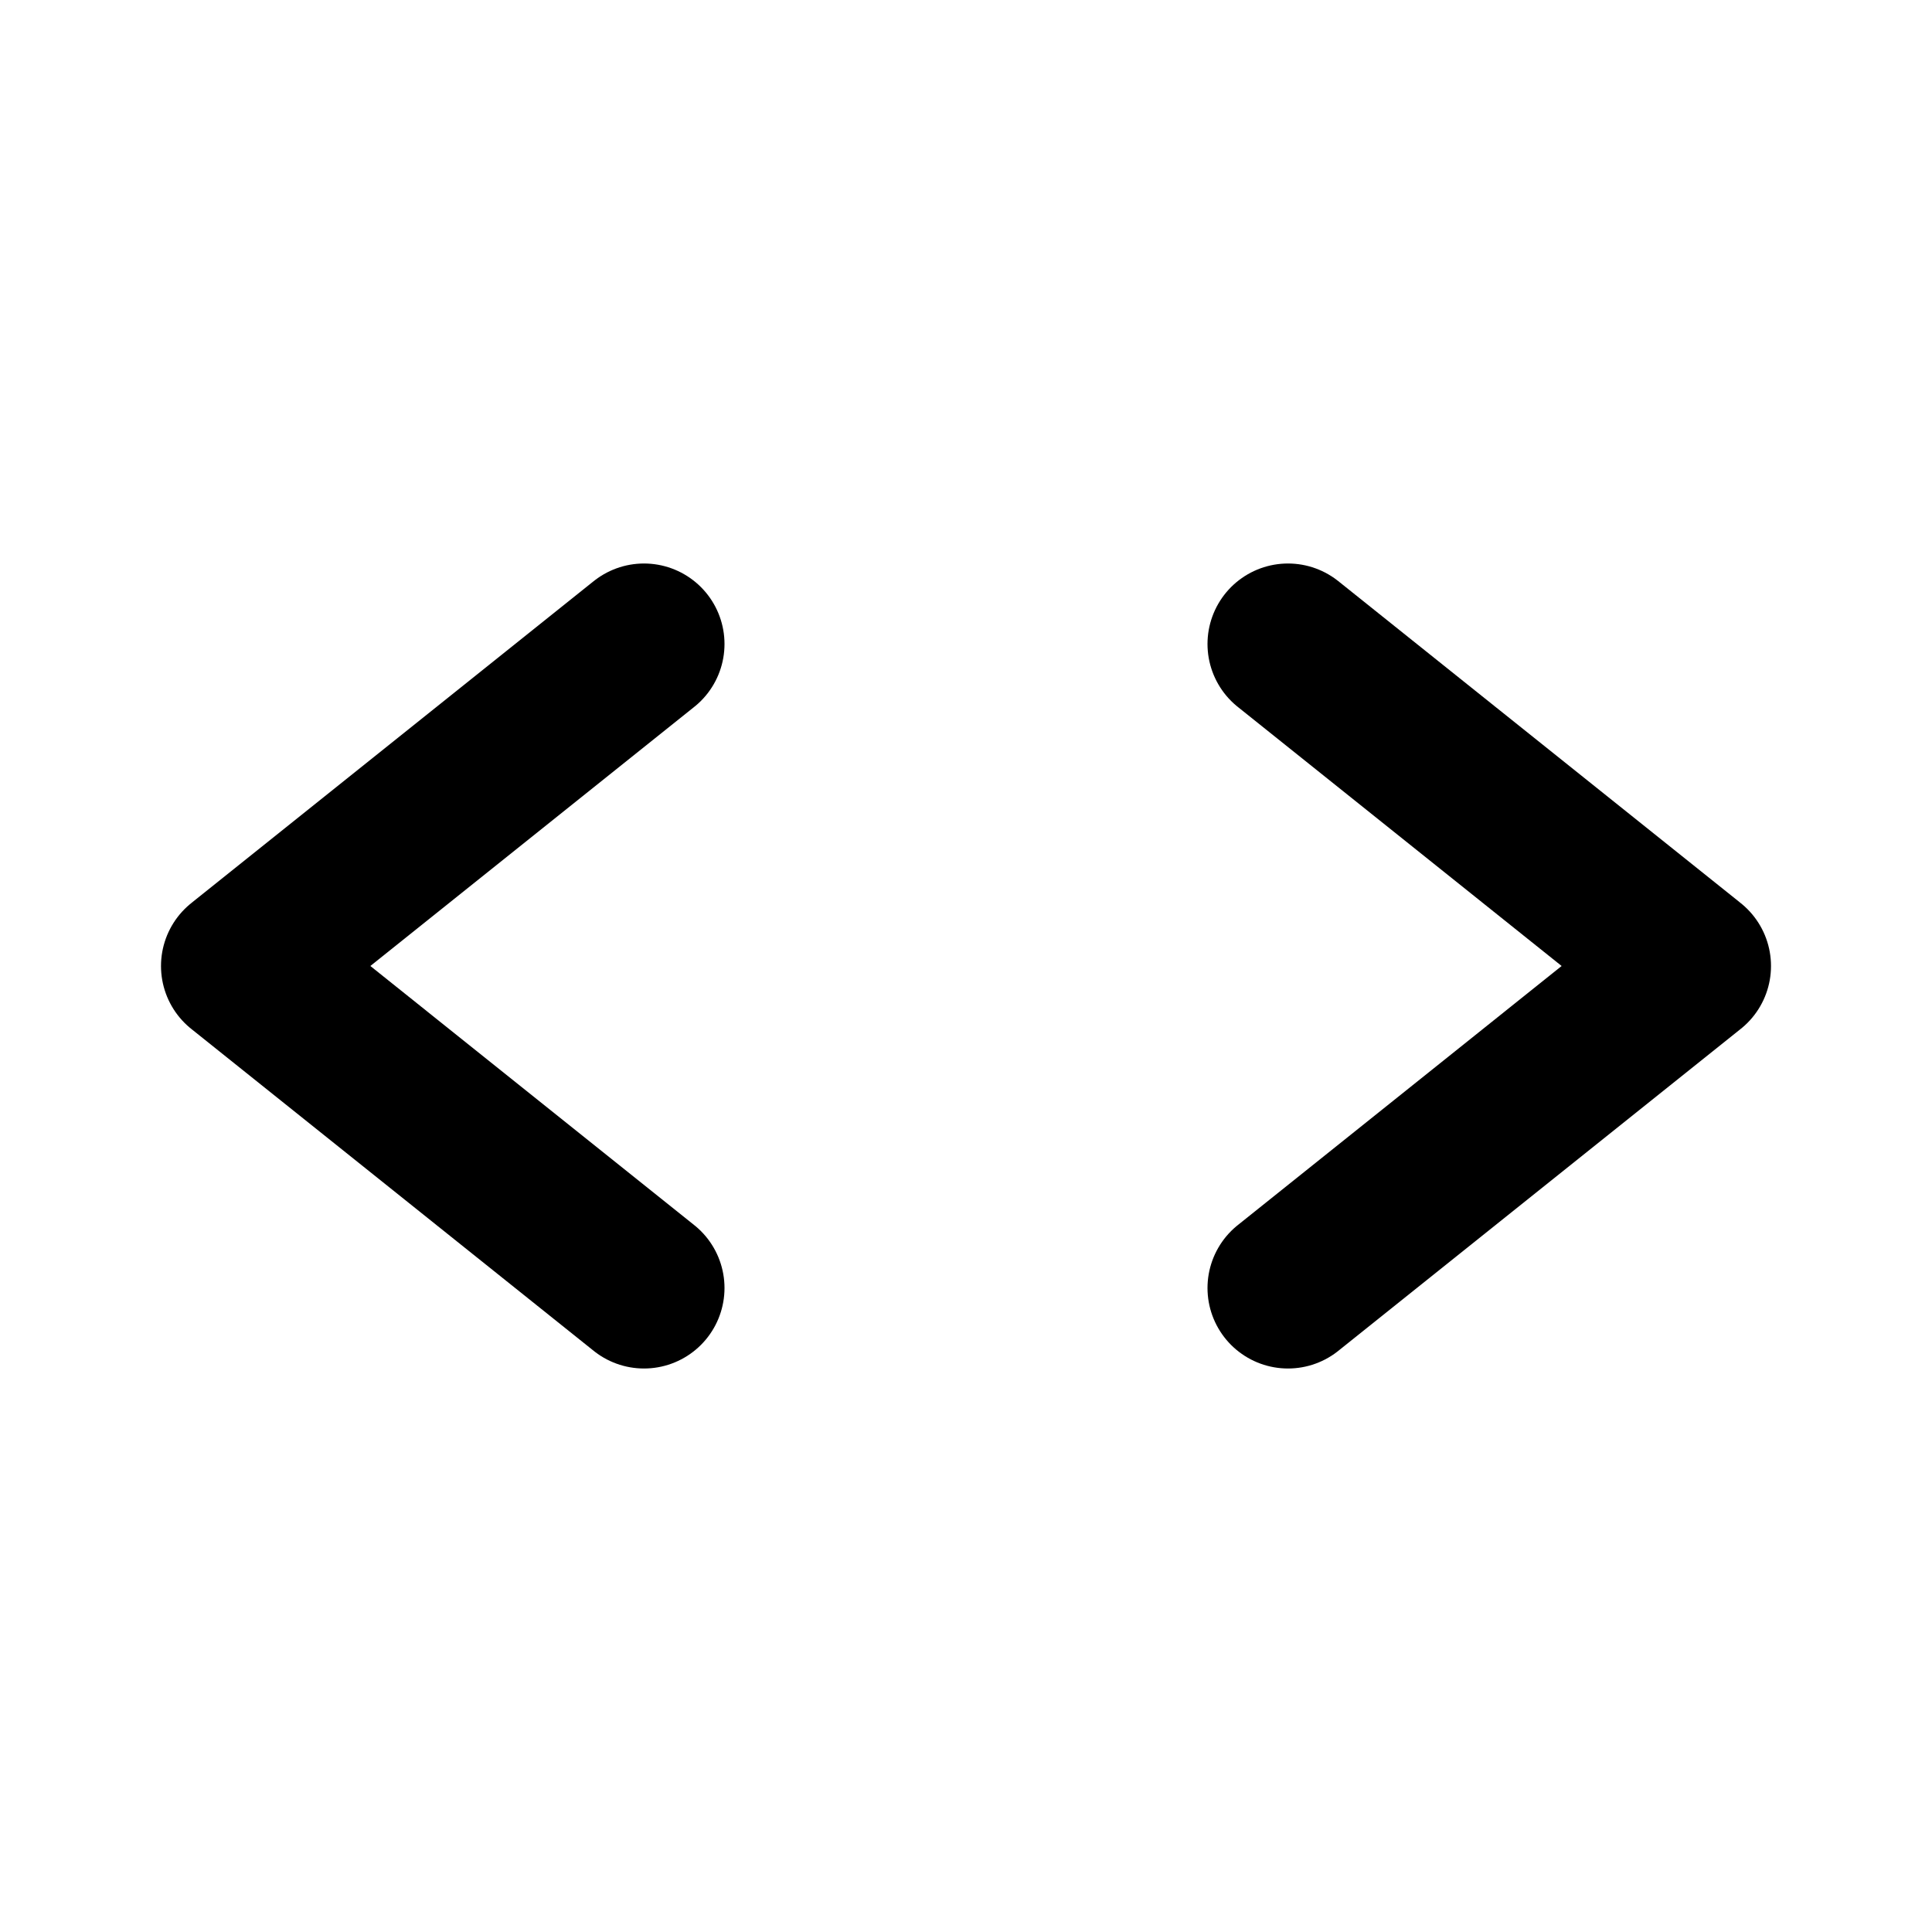
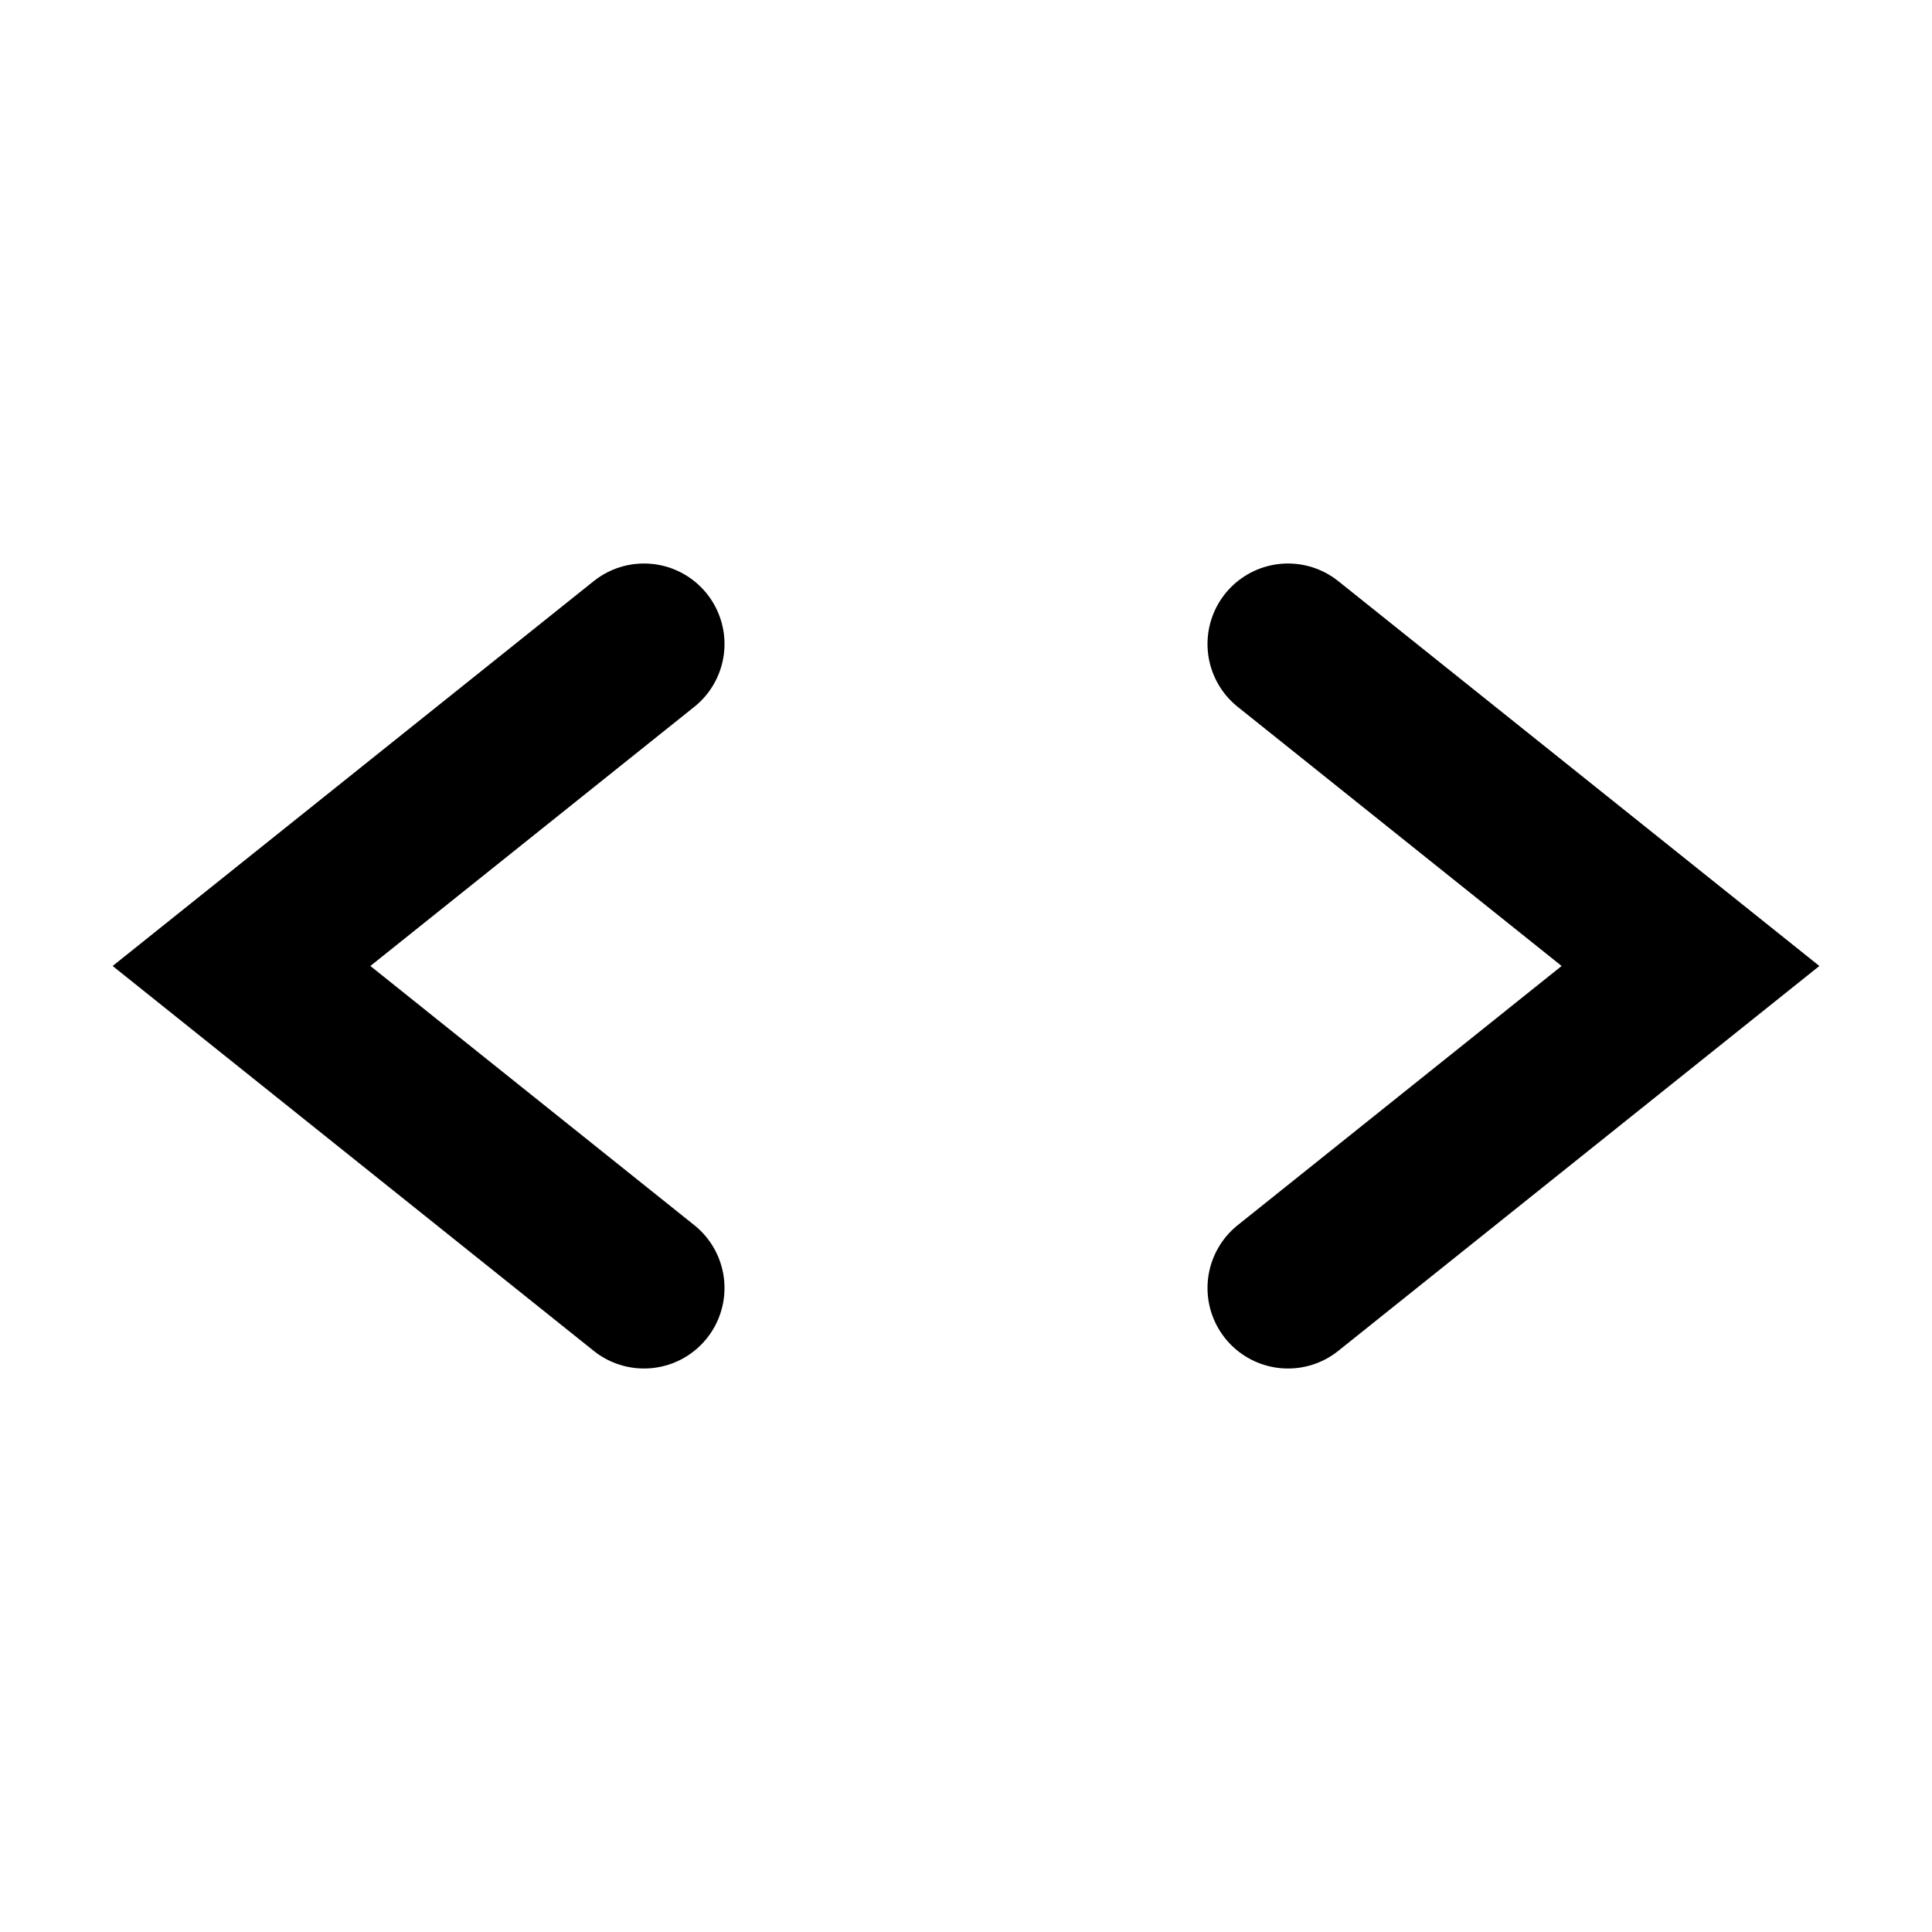
<svg xmlns="http://www.w3.org/2000/svg" width="800px" height="800px" viewBox="0 0 24 24" fill="none">
-   <path d="M8 8L3 12L8 16M16 16L21 12L16 8" stroke="#000000" stroke-width="2" stroke-linecap="round" stroke-linejoin="round" />
+   <path d="M8 8L3 12L8 16M16 16L21 12L16 8" stroke="#000000" stroke-width="2" stroke-linecap="round" strokeLinejoin="round" />
</svg>
